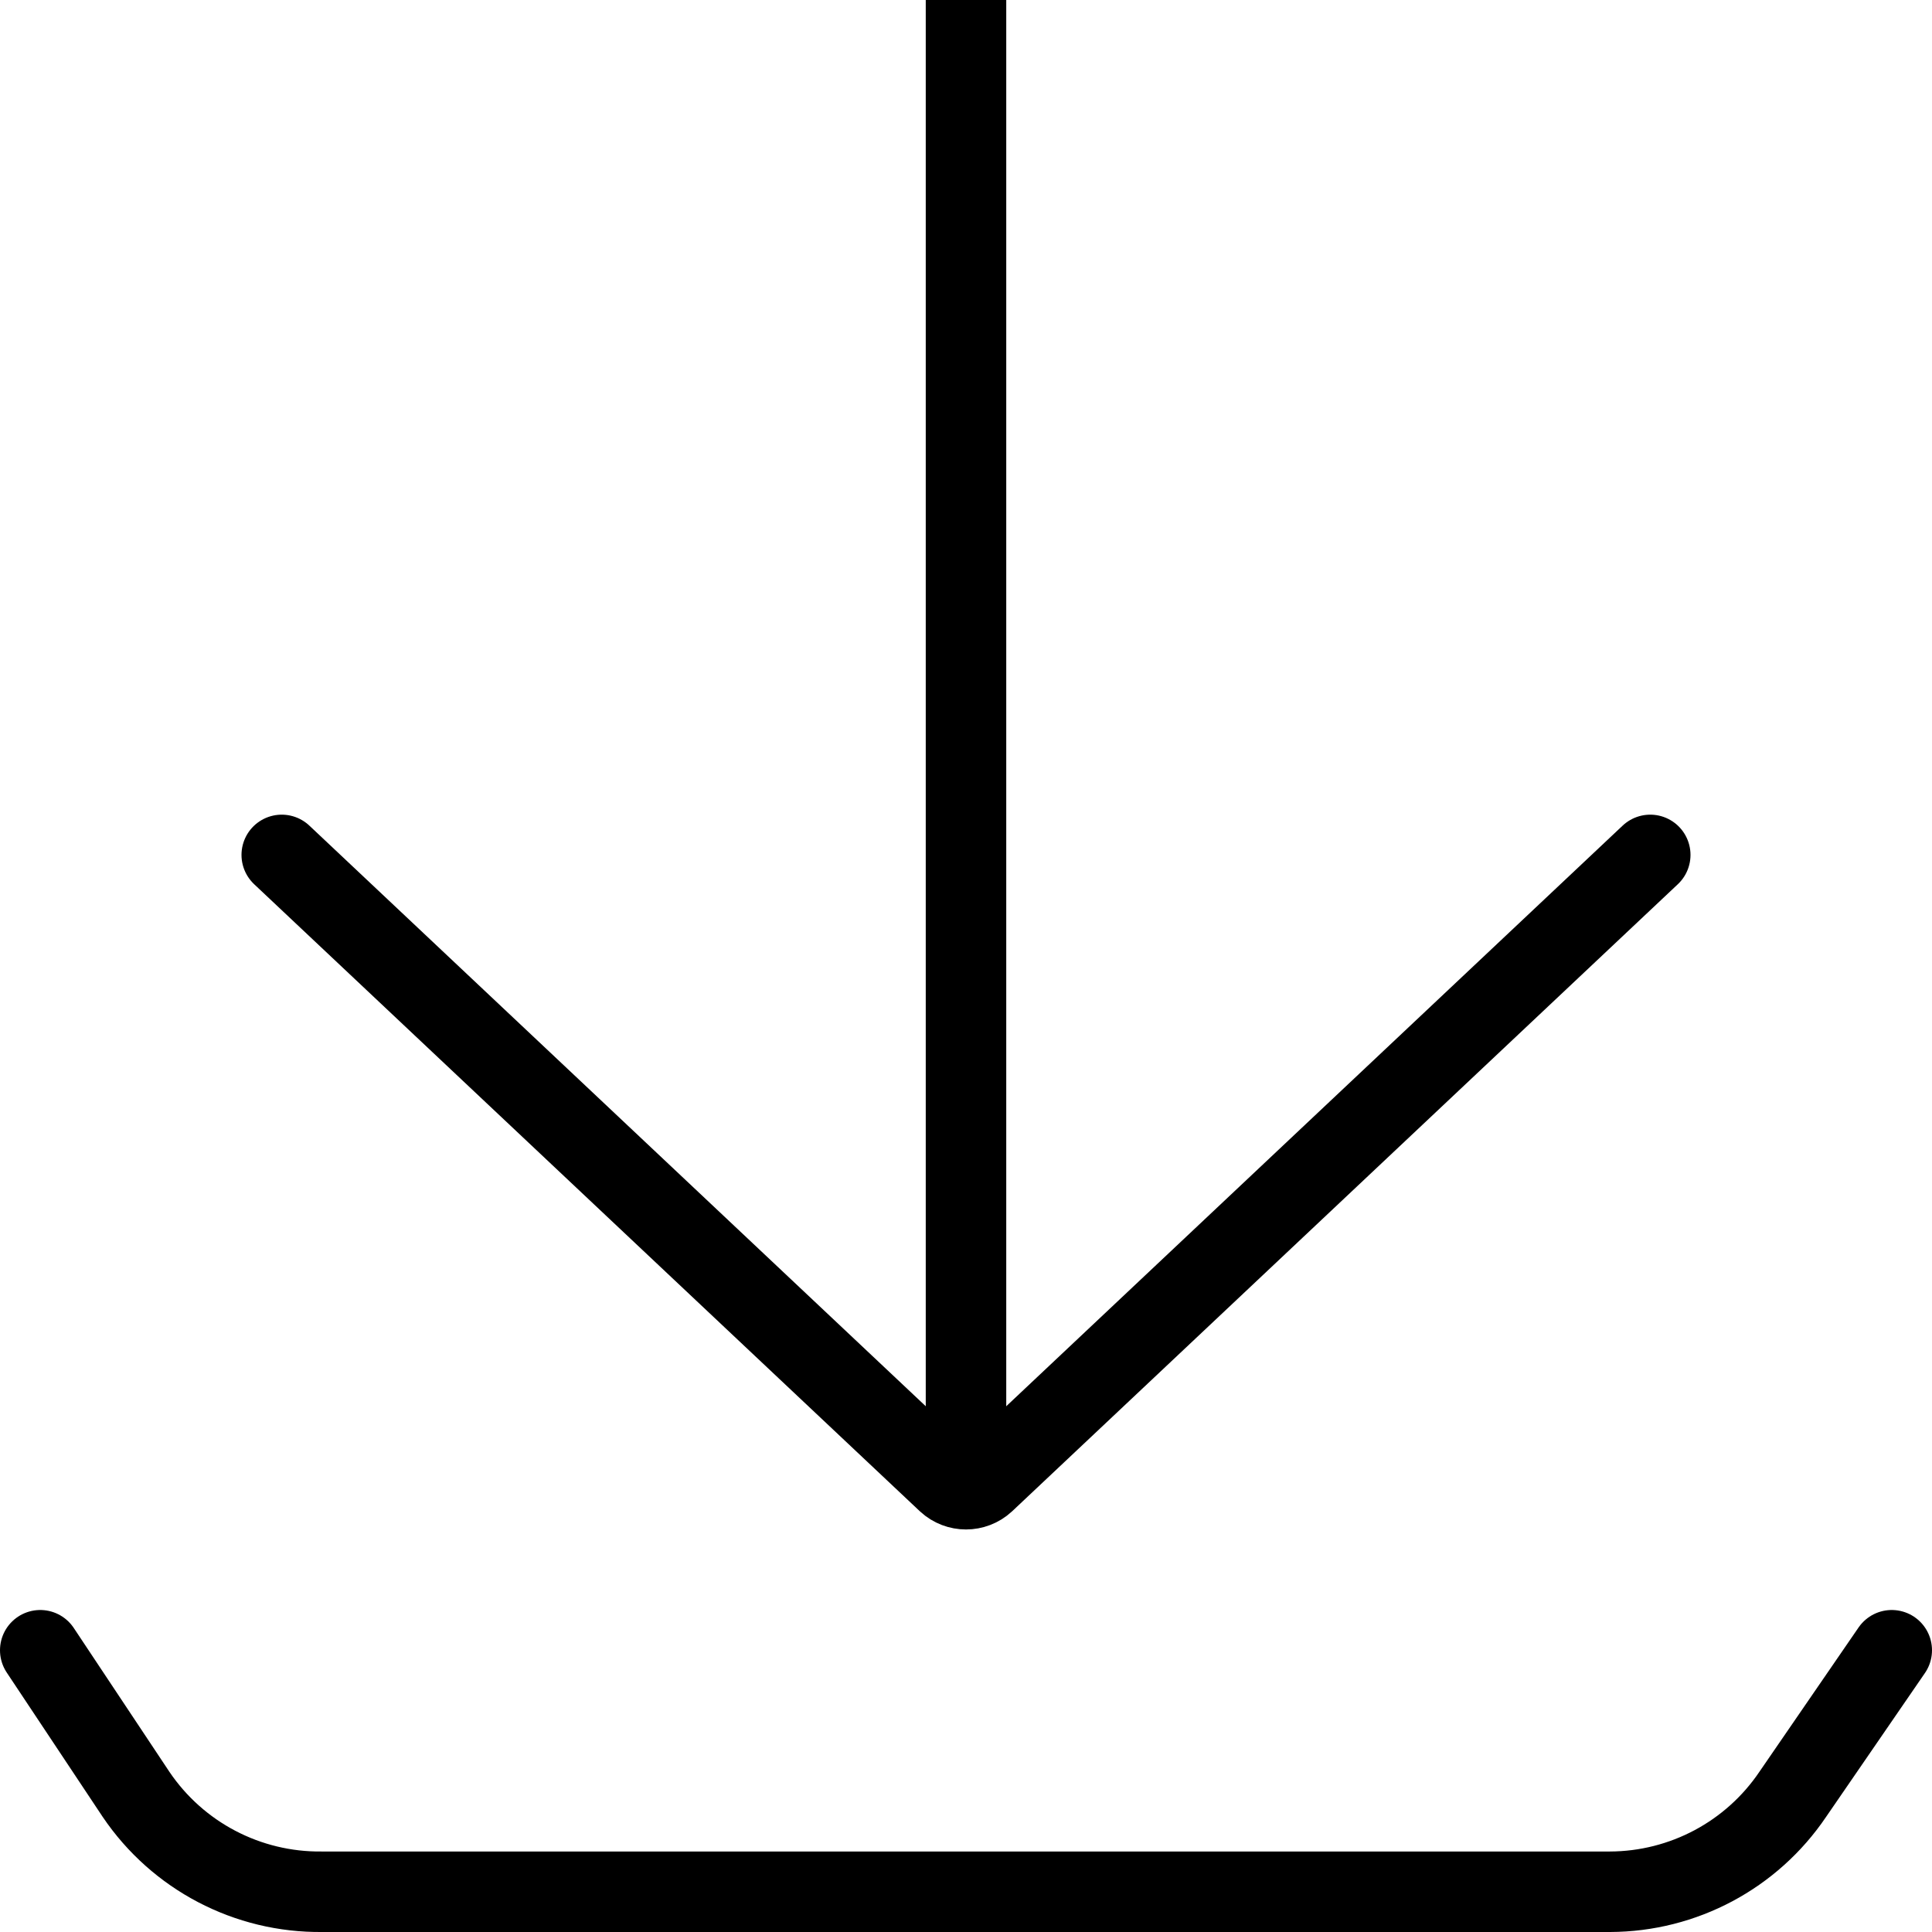
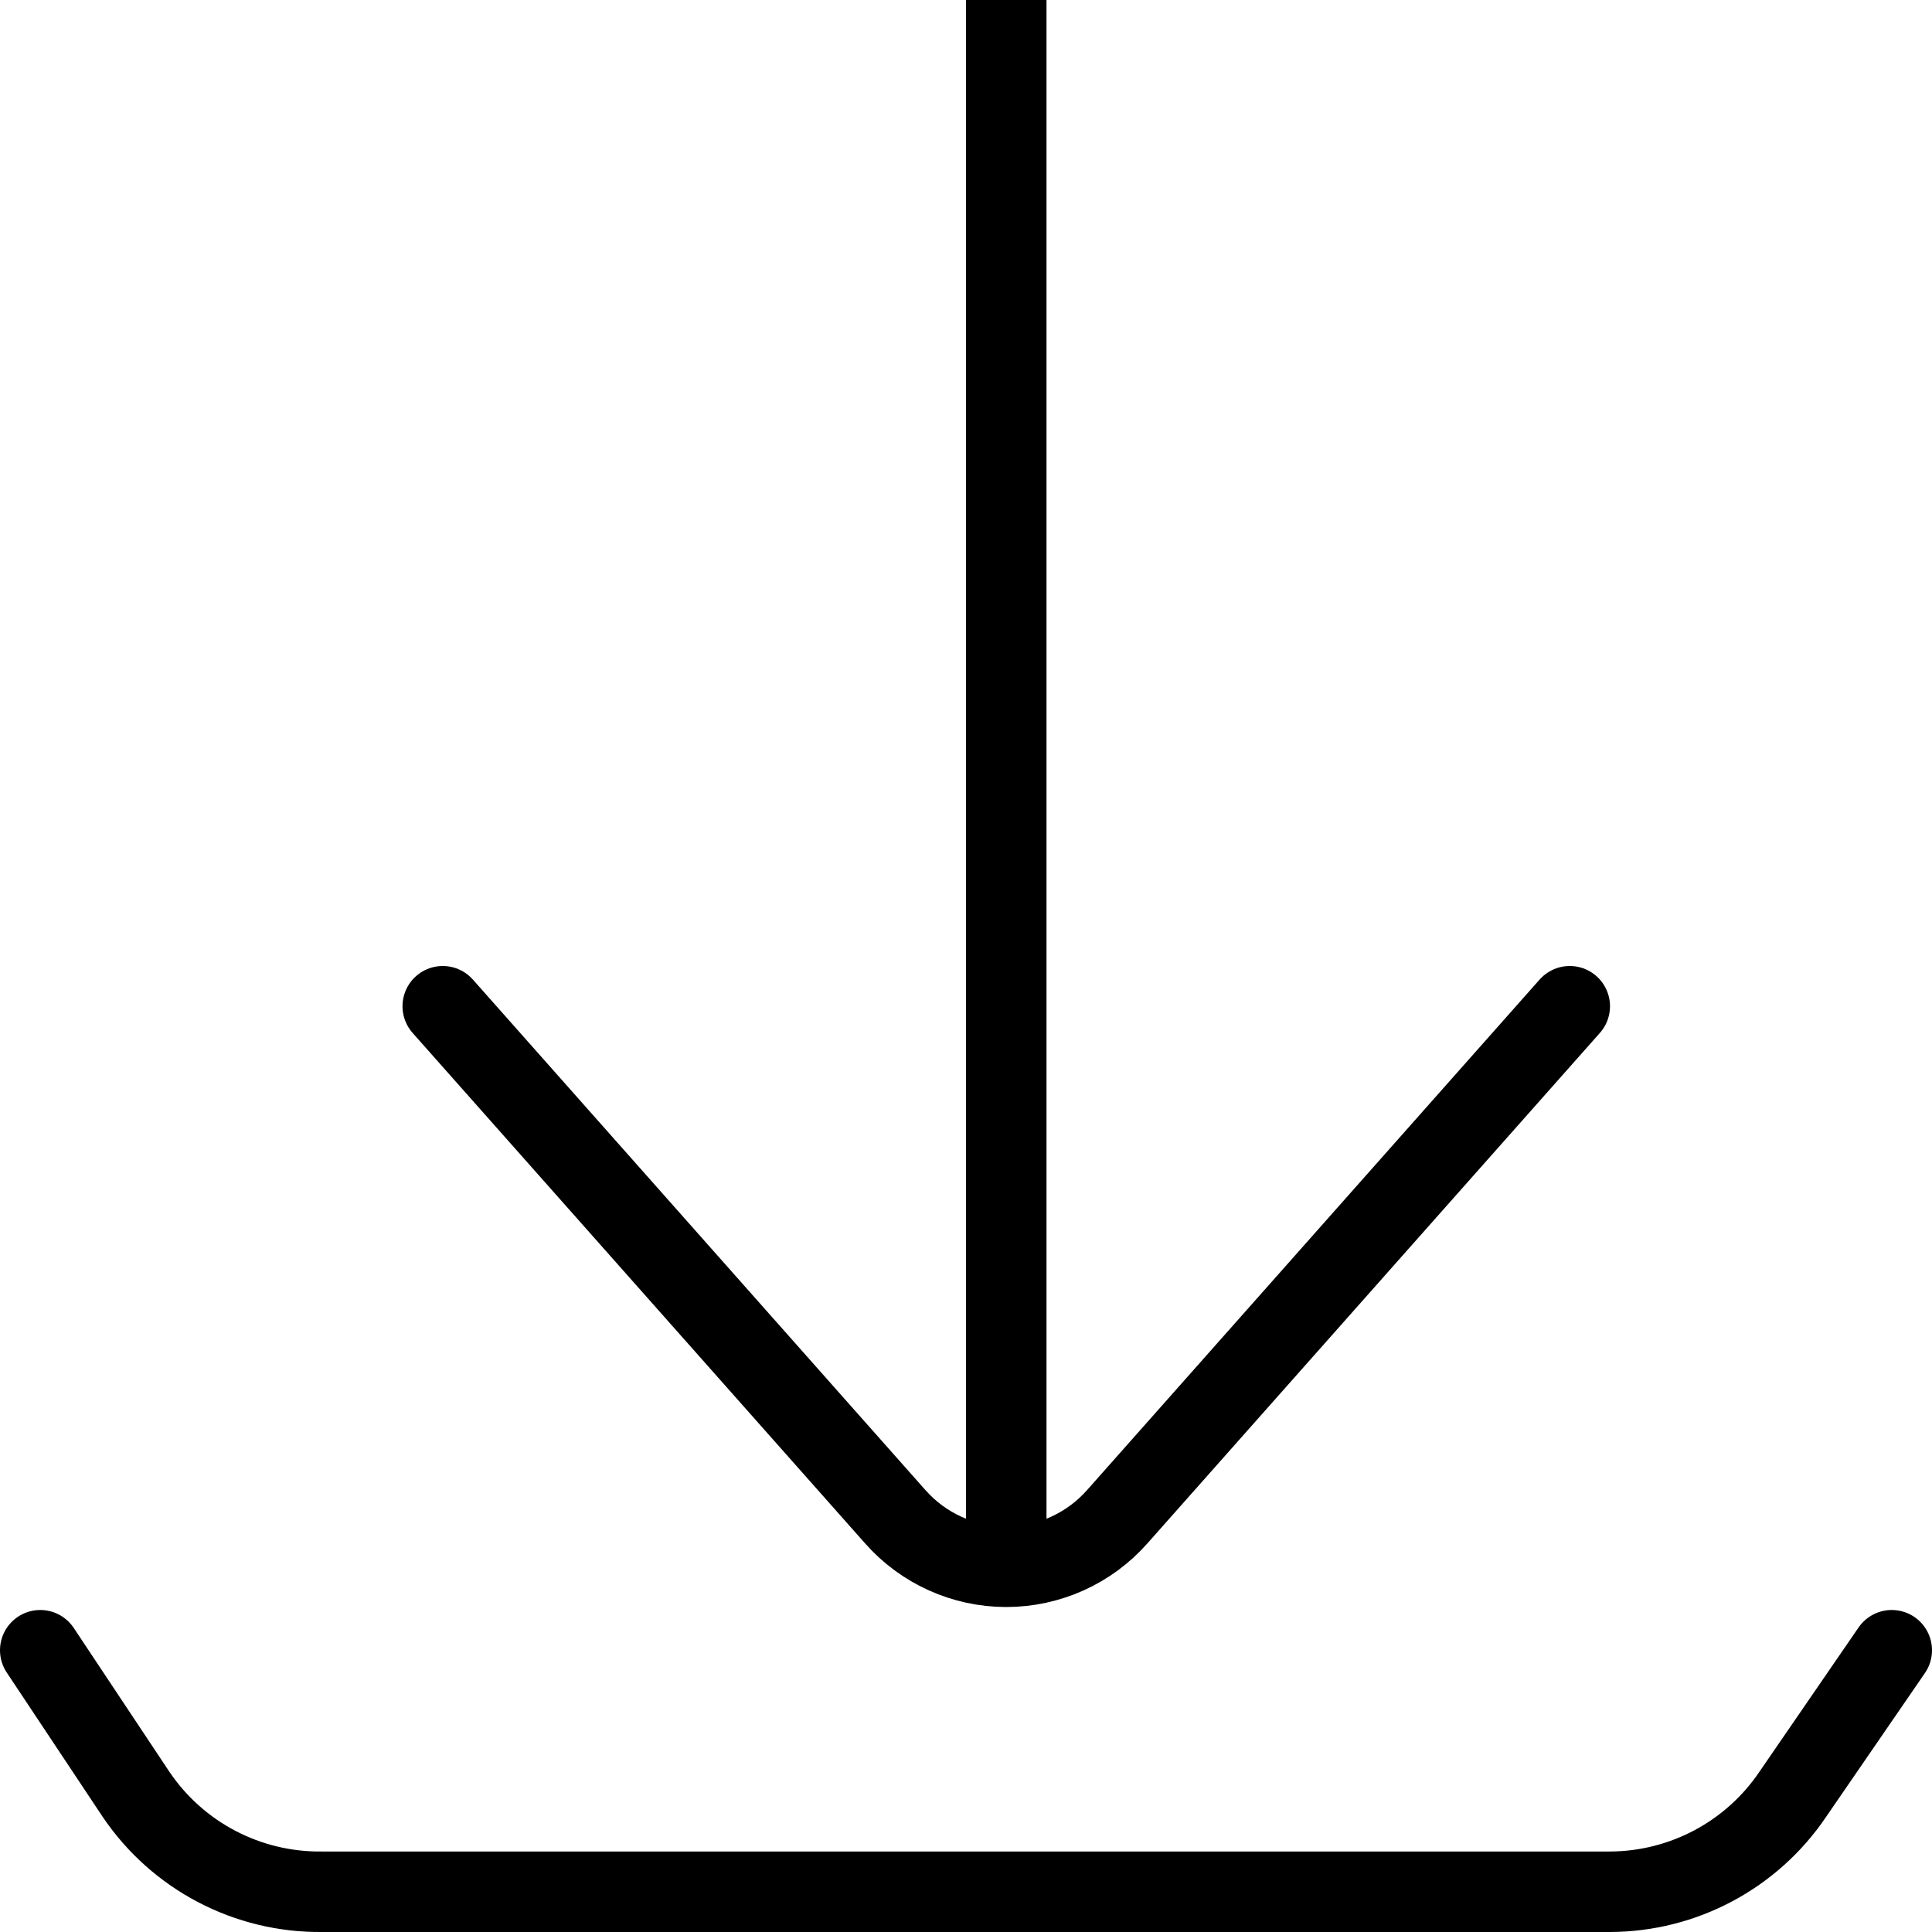
- <svg xmlns="http://www.w3.org/2000/svg" id="e94d67c4-2872-4301-acb6-a8b061133e68" data-name="Layer 1" viewBox="0 0 24 24">
+ <svg xmlns="http://www.w3.org/2000/svg" viewBox="0 0 24 24">
  <path d="M.5,20.5l1.19,1.79A2.75,2.75,0,0,0,4,23.5H20a2.75,2.75,0,0,0,2.27-1.21L23.5,20.5" fill="none" stroke="#000" stroke-linecap="round" stroke-miterlimit="10" />
-   <path d="M3.5,10.62l8.27,7.79a.34.34,0,0,0,.46,0l8.27-7.79" fill="none" stroke="#000" stroke-linecap="round" stroke-miterlimit="10" />
-   <line x1="12" x2="12" y2="18" fill="none" stroke="#000" stroke-miterlimit="10" />
+   <line x1="12.5" x2="12.5" y2="19" fill="none" stroke="#000" stroke-miterlimit="10" />
+   <path d="M5.5,12.5l5.62,6.34a1.84,1.84,0,0,0,2.76,0L19.5,12.5" fill="none" stroke="#000" stroke-linecap="round" stroke-miterlimit="10" />
</svg>
